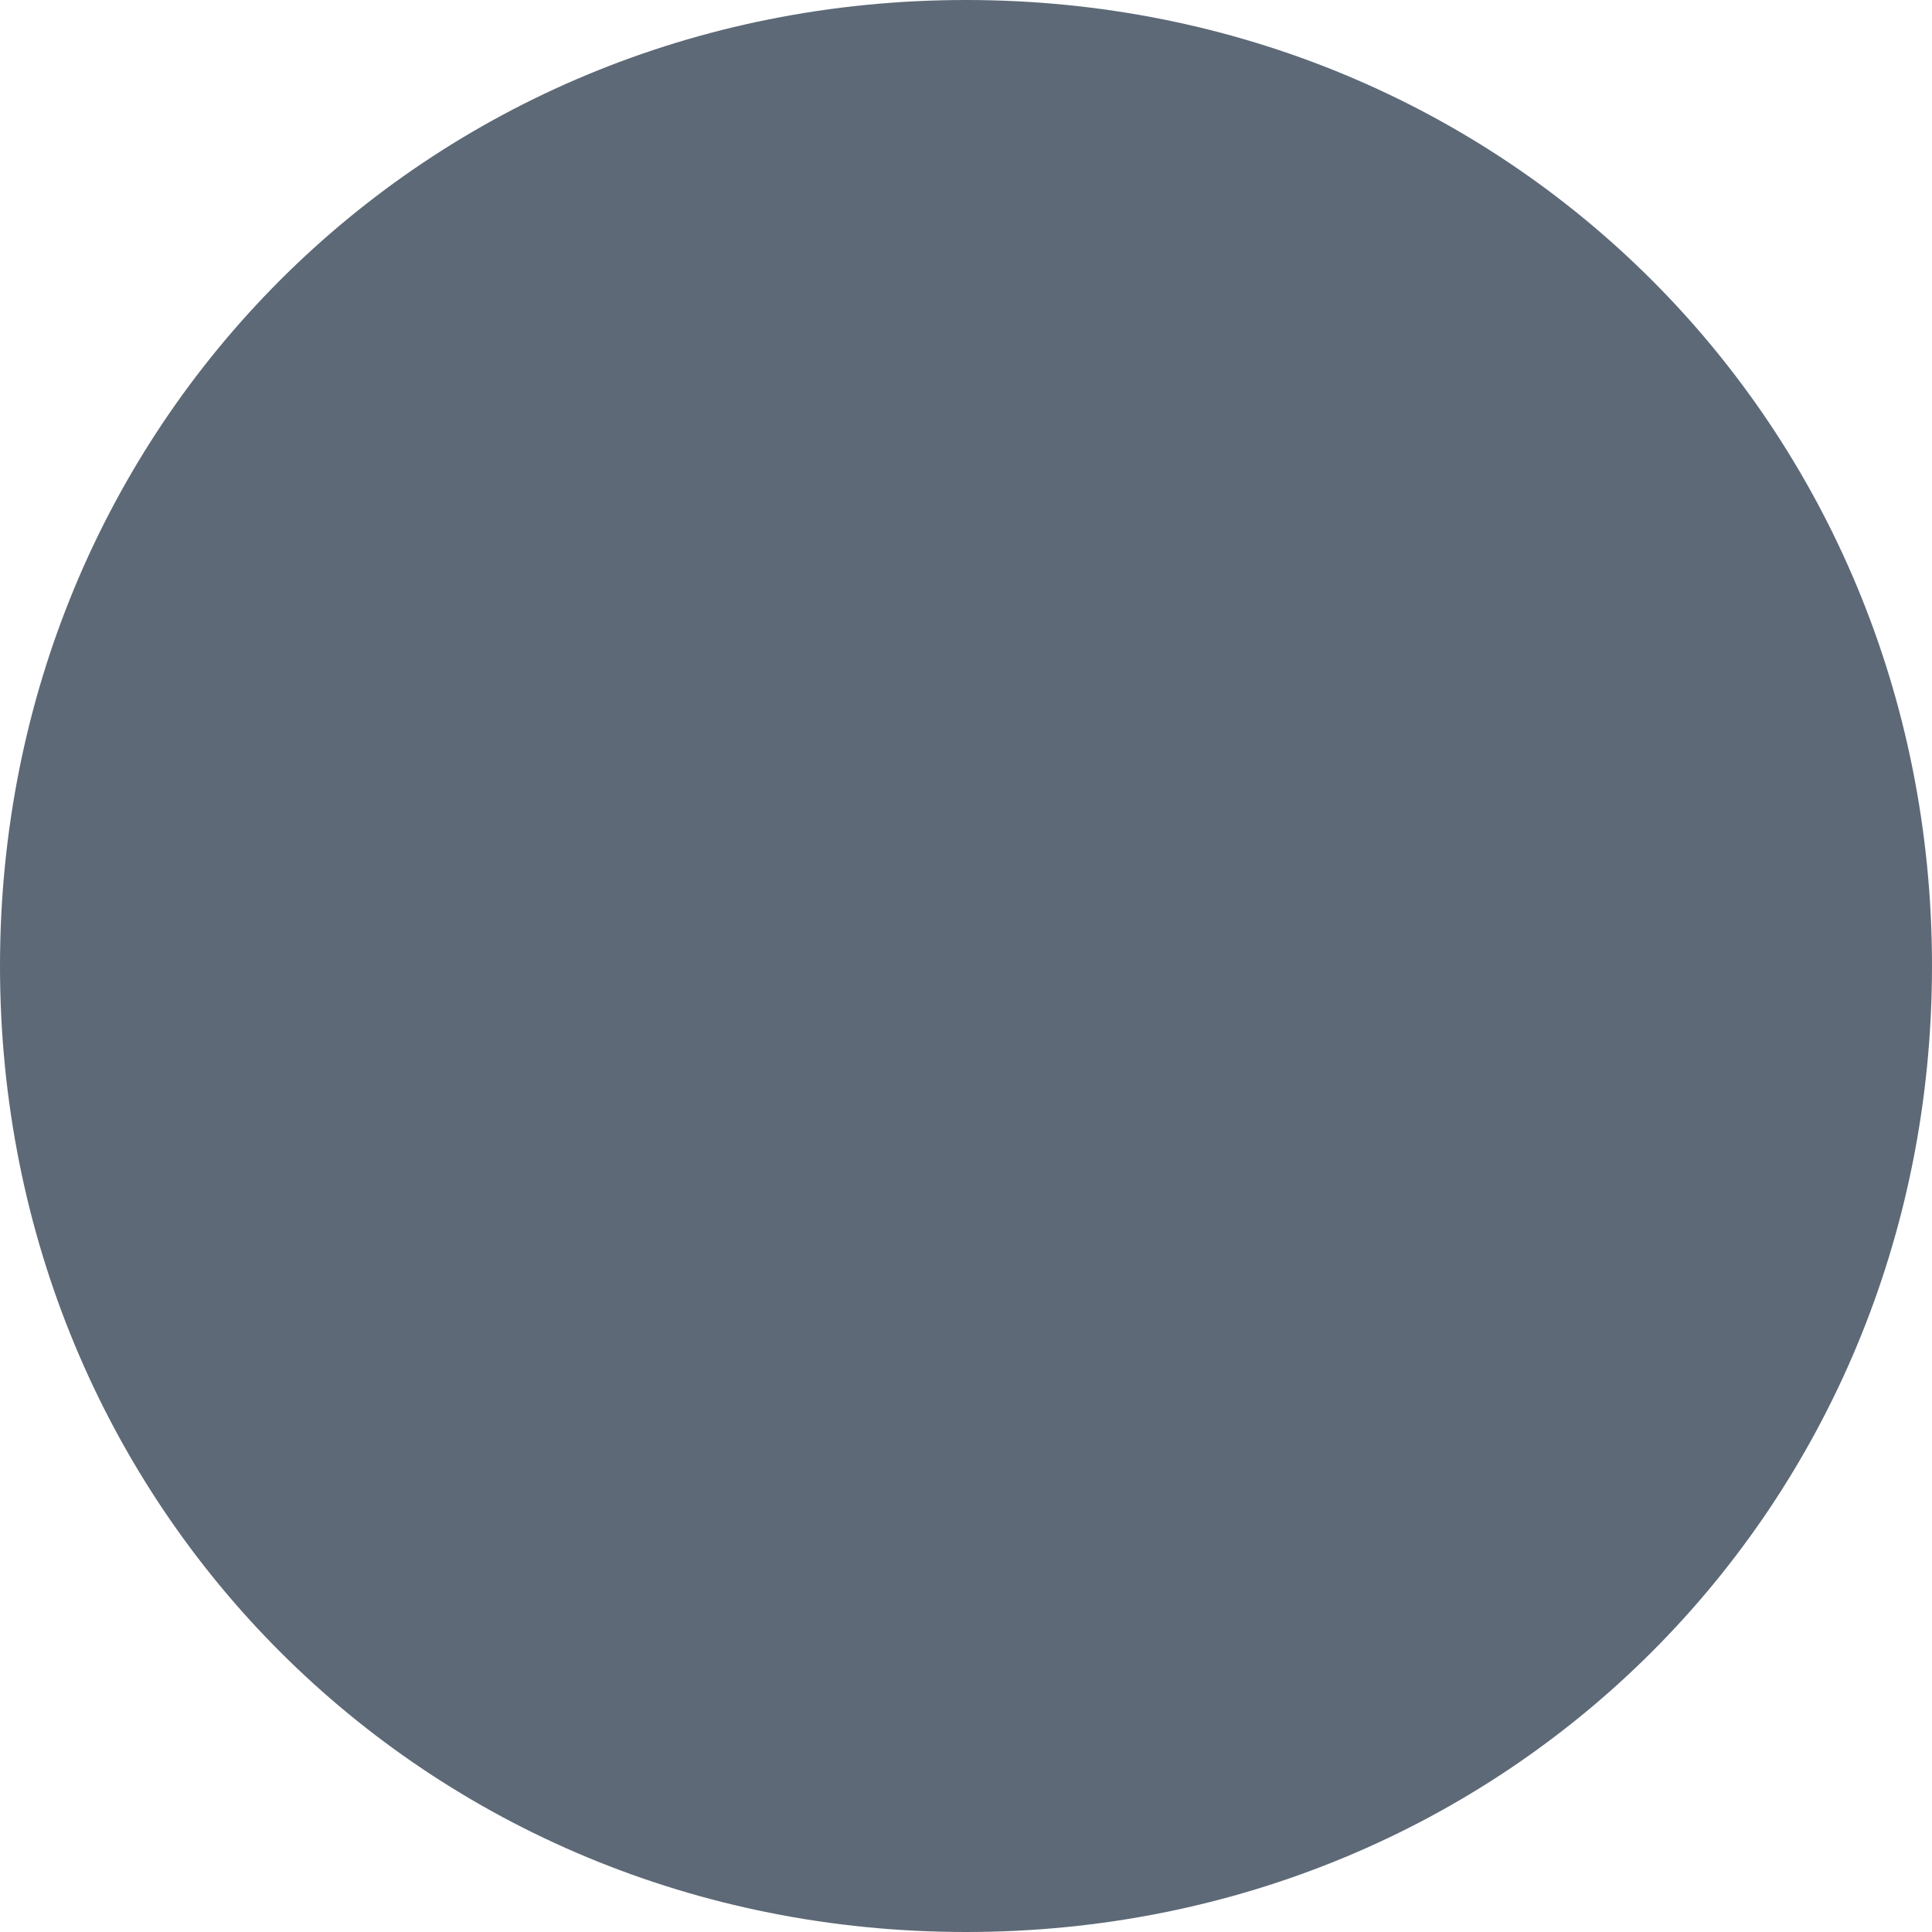
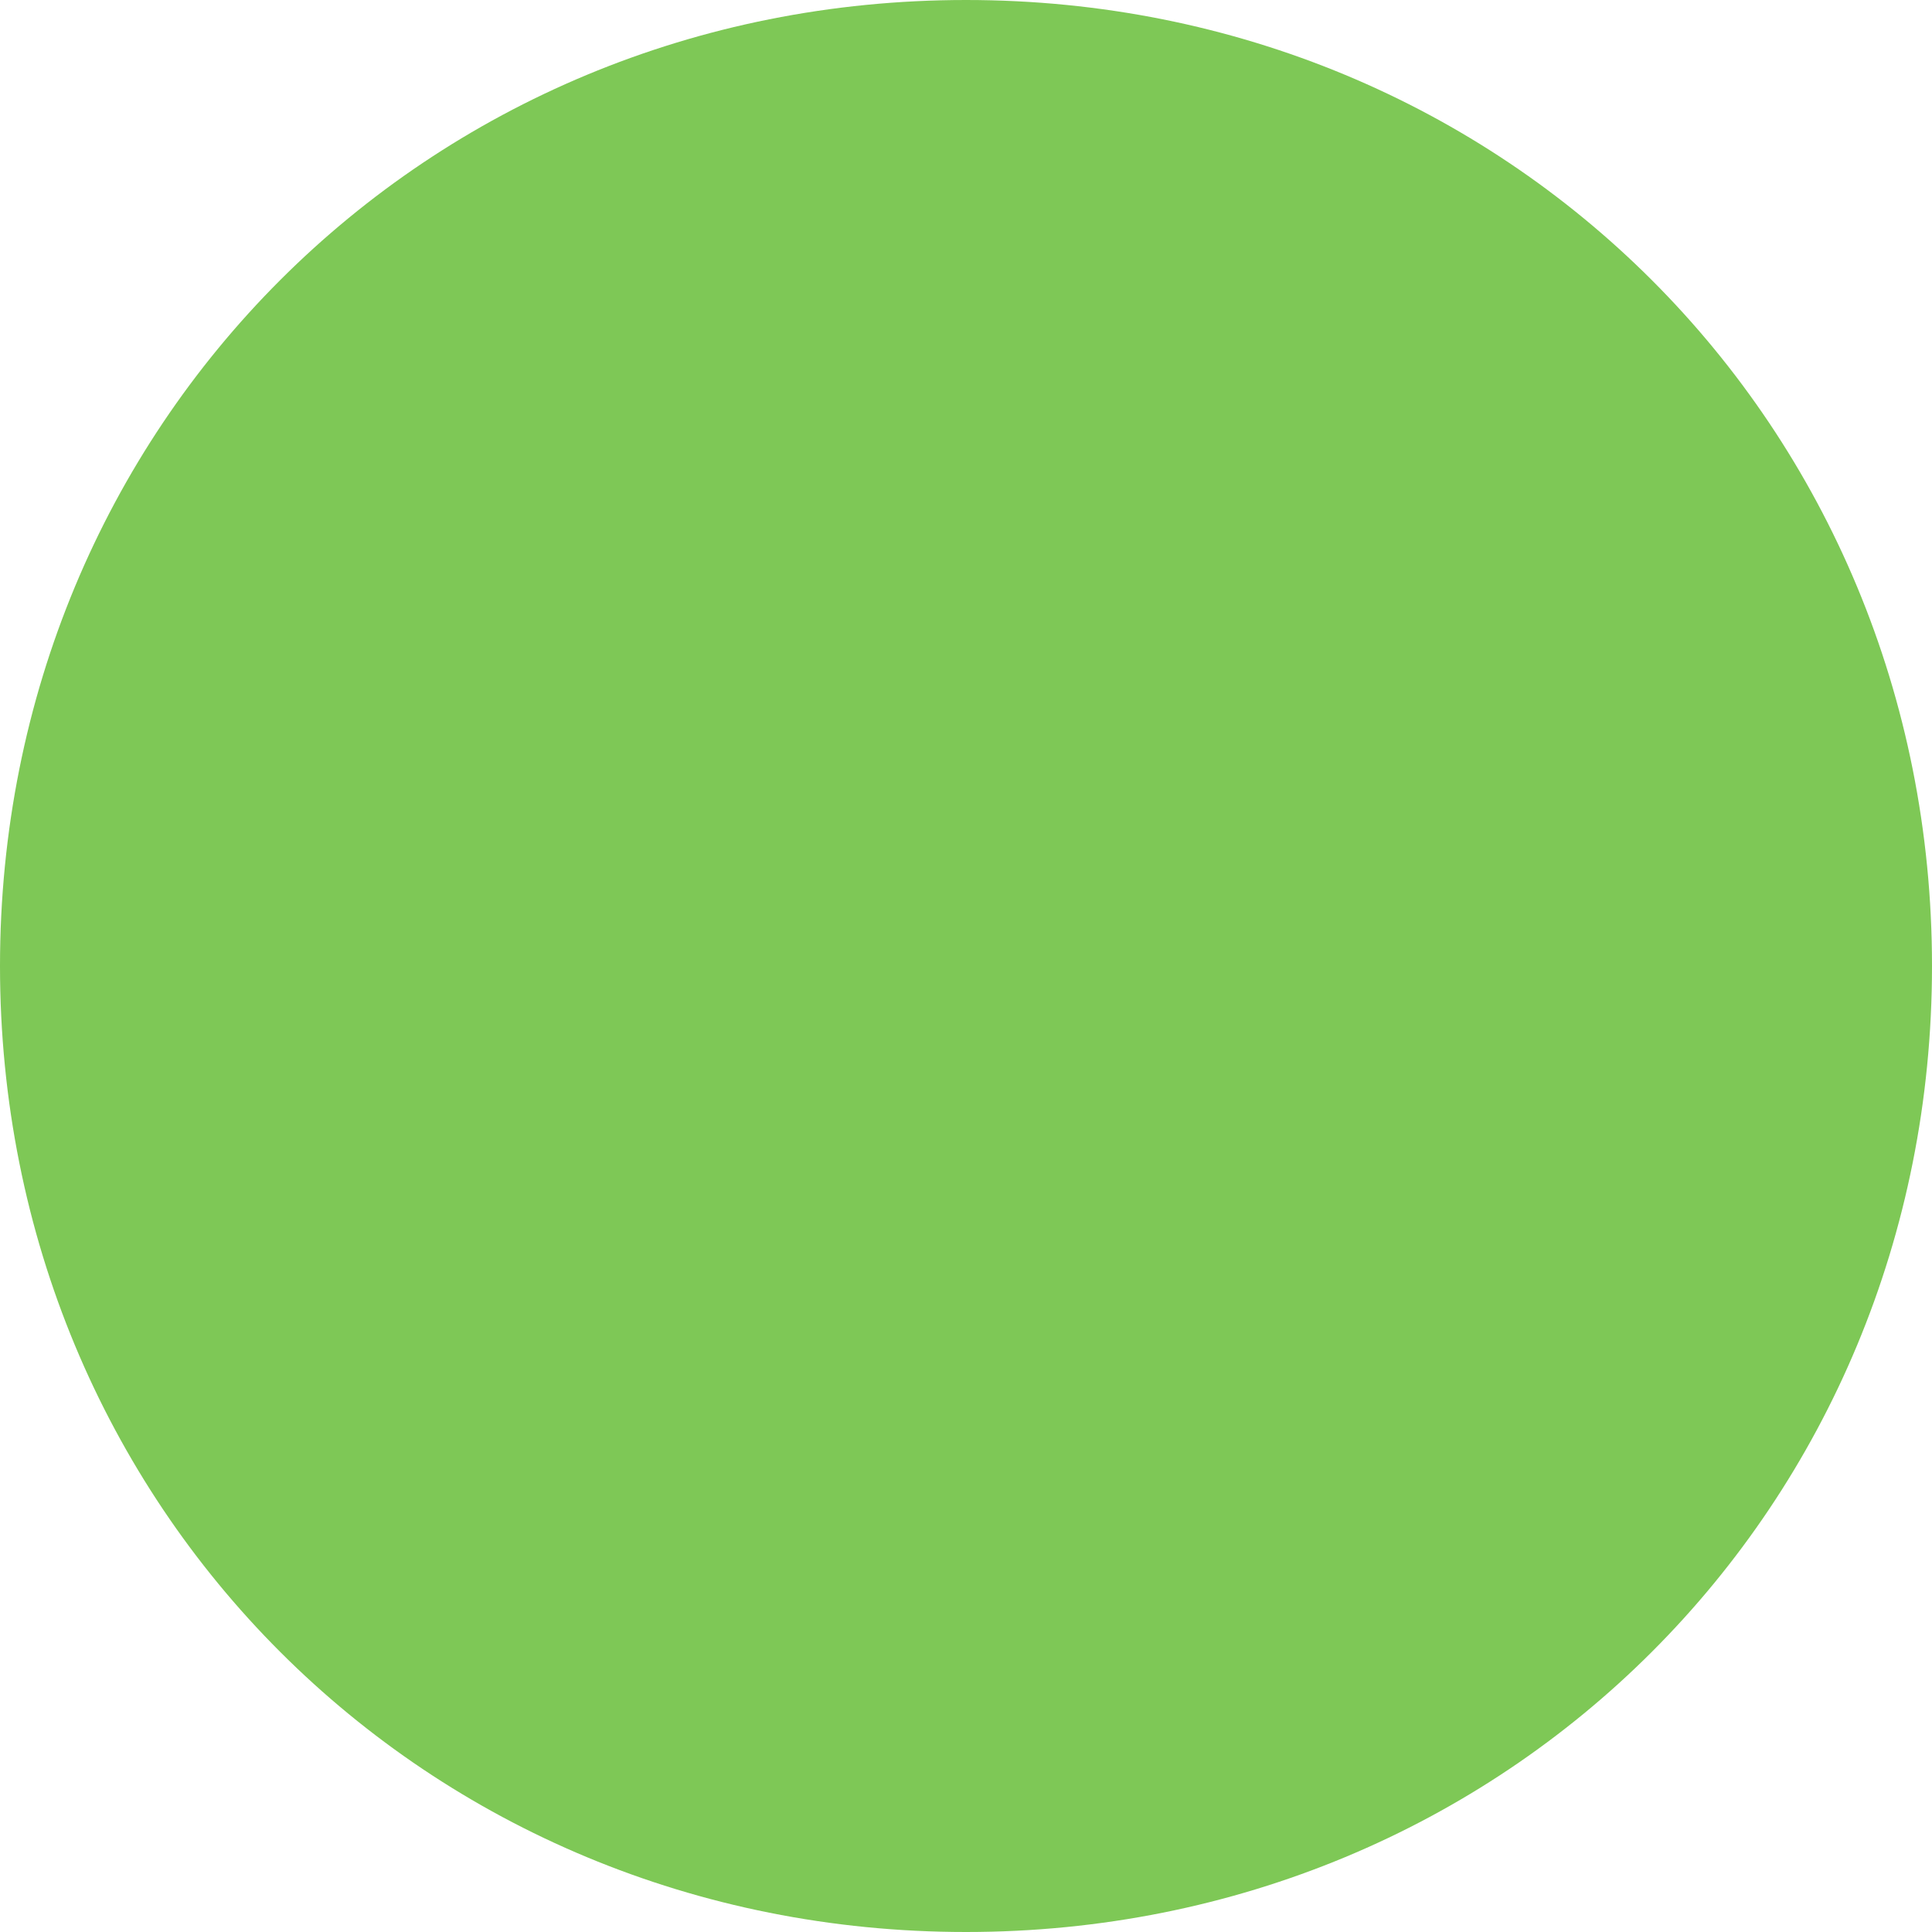
<svg xmlns="http://www.w3.org/2000/svg" version="1.1" width="8px" height="8px">
-   <g transform="matrix(1 0 0 1 -777 -2796 )">
-     <path d="M 781 2796  C 783.24 2796  785 2797.76  785 2800  C 785 2802.24  783.24 2804  781 2804  C 778.76 2804  777 2802.24  777 2800  C 777 2797.76  778.76 2796  781 2796  Z " fill-rule="nonzero" fill="#5d6977" stroke="none" />
+   <g transform="matrix(1 0 0 1 -777 -2717 )">
+     <path d="M 781 2717  C 783.24 2717  785 2718.76  785 2721  C 785 2723.24  783.24 2725  781 2725  C 778.76 2725  777 2723.24  777 2721  C 777 2718.76  778.76 2717  781 2717  Z " fill-rule="nonzero" fill="#7ec856" stroke="none" />
  </g>
</svg>
